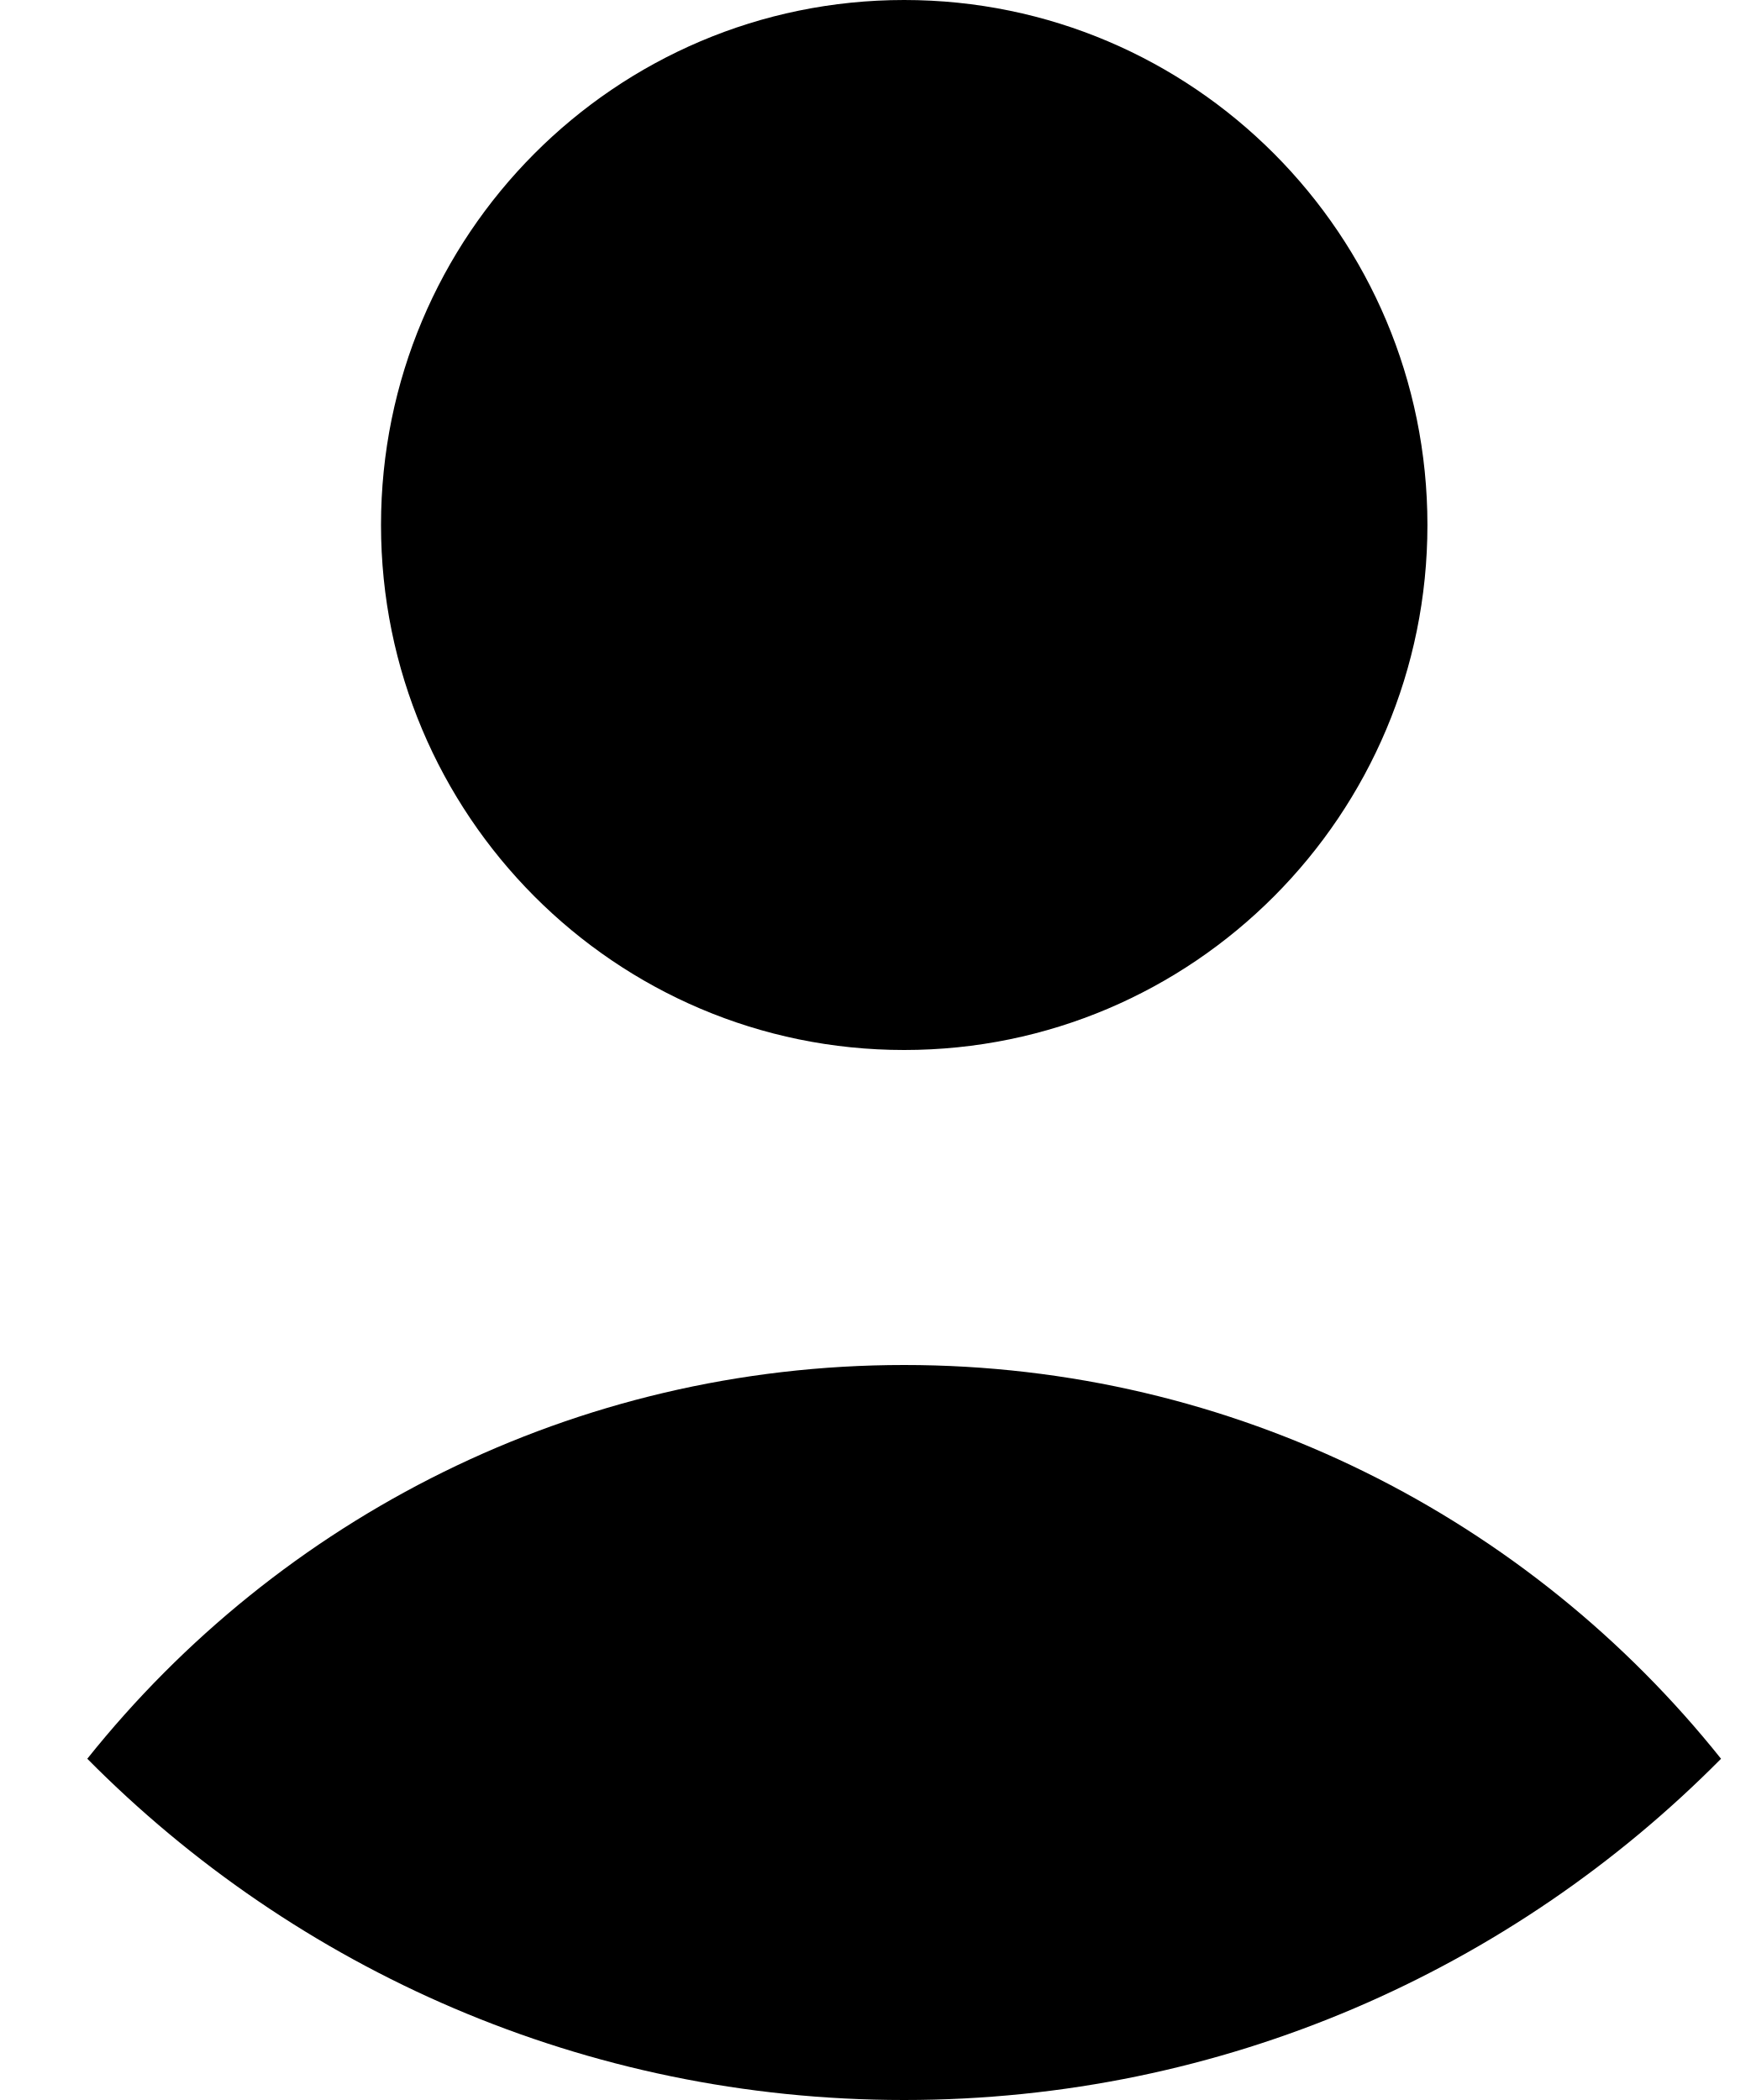
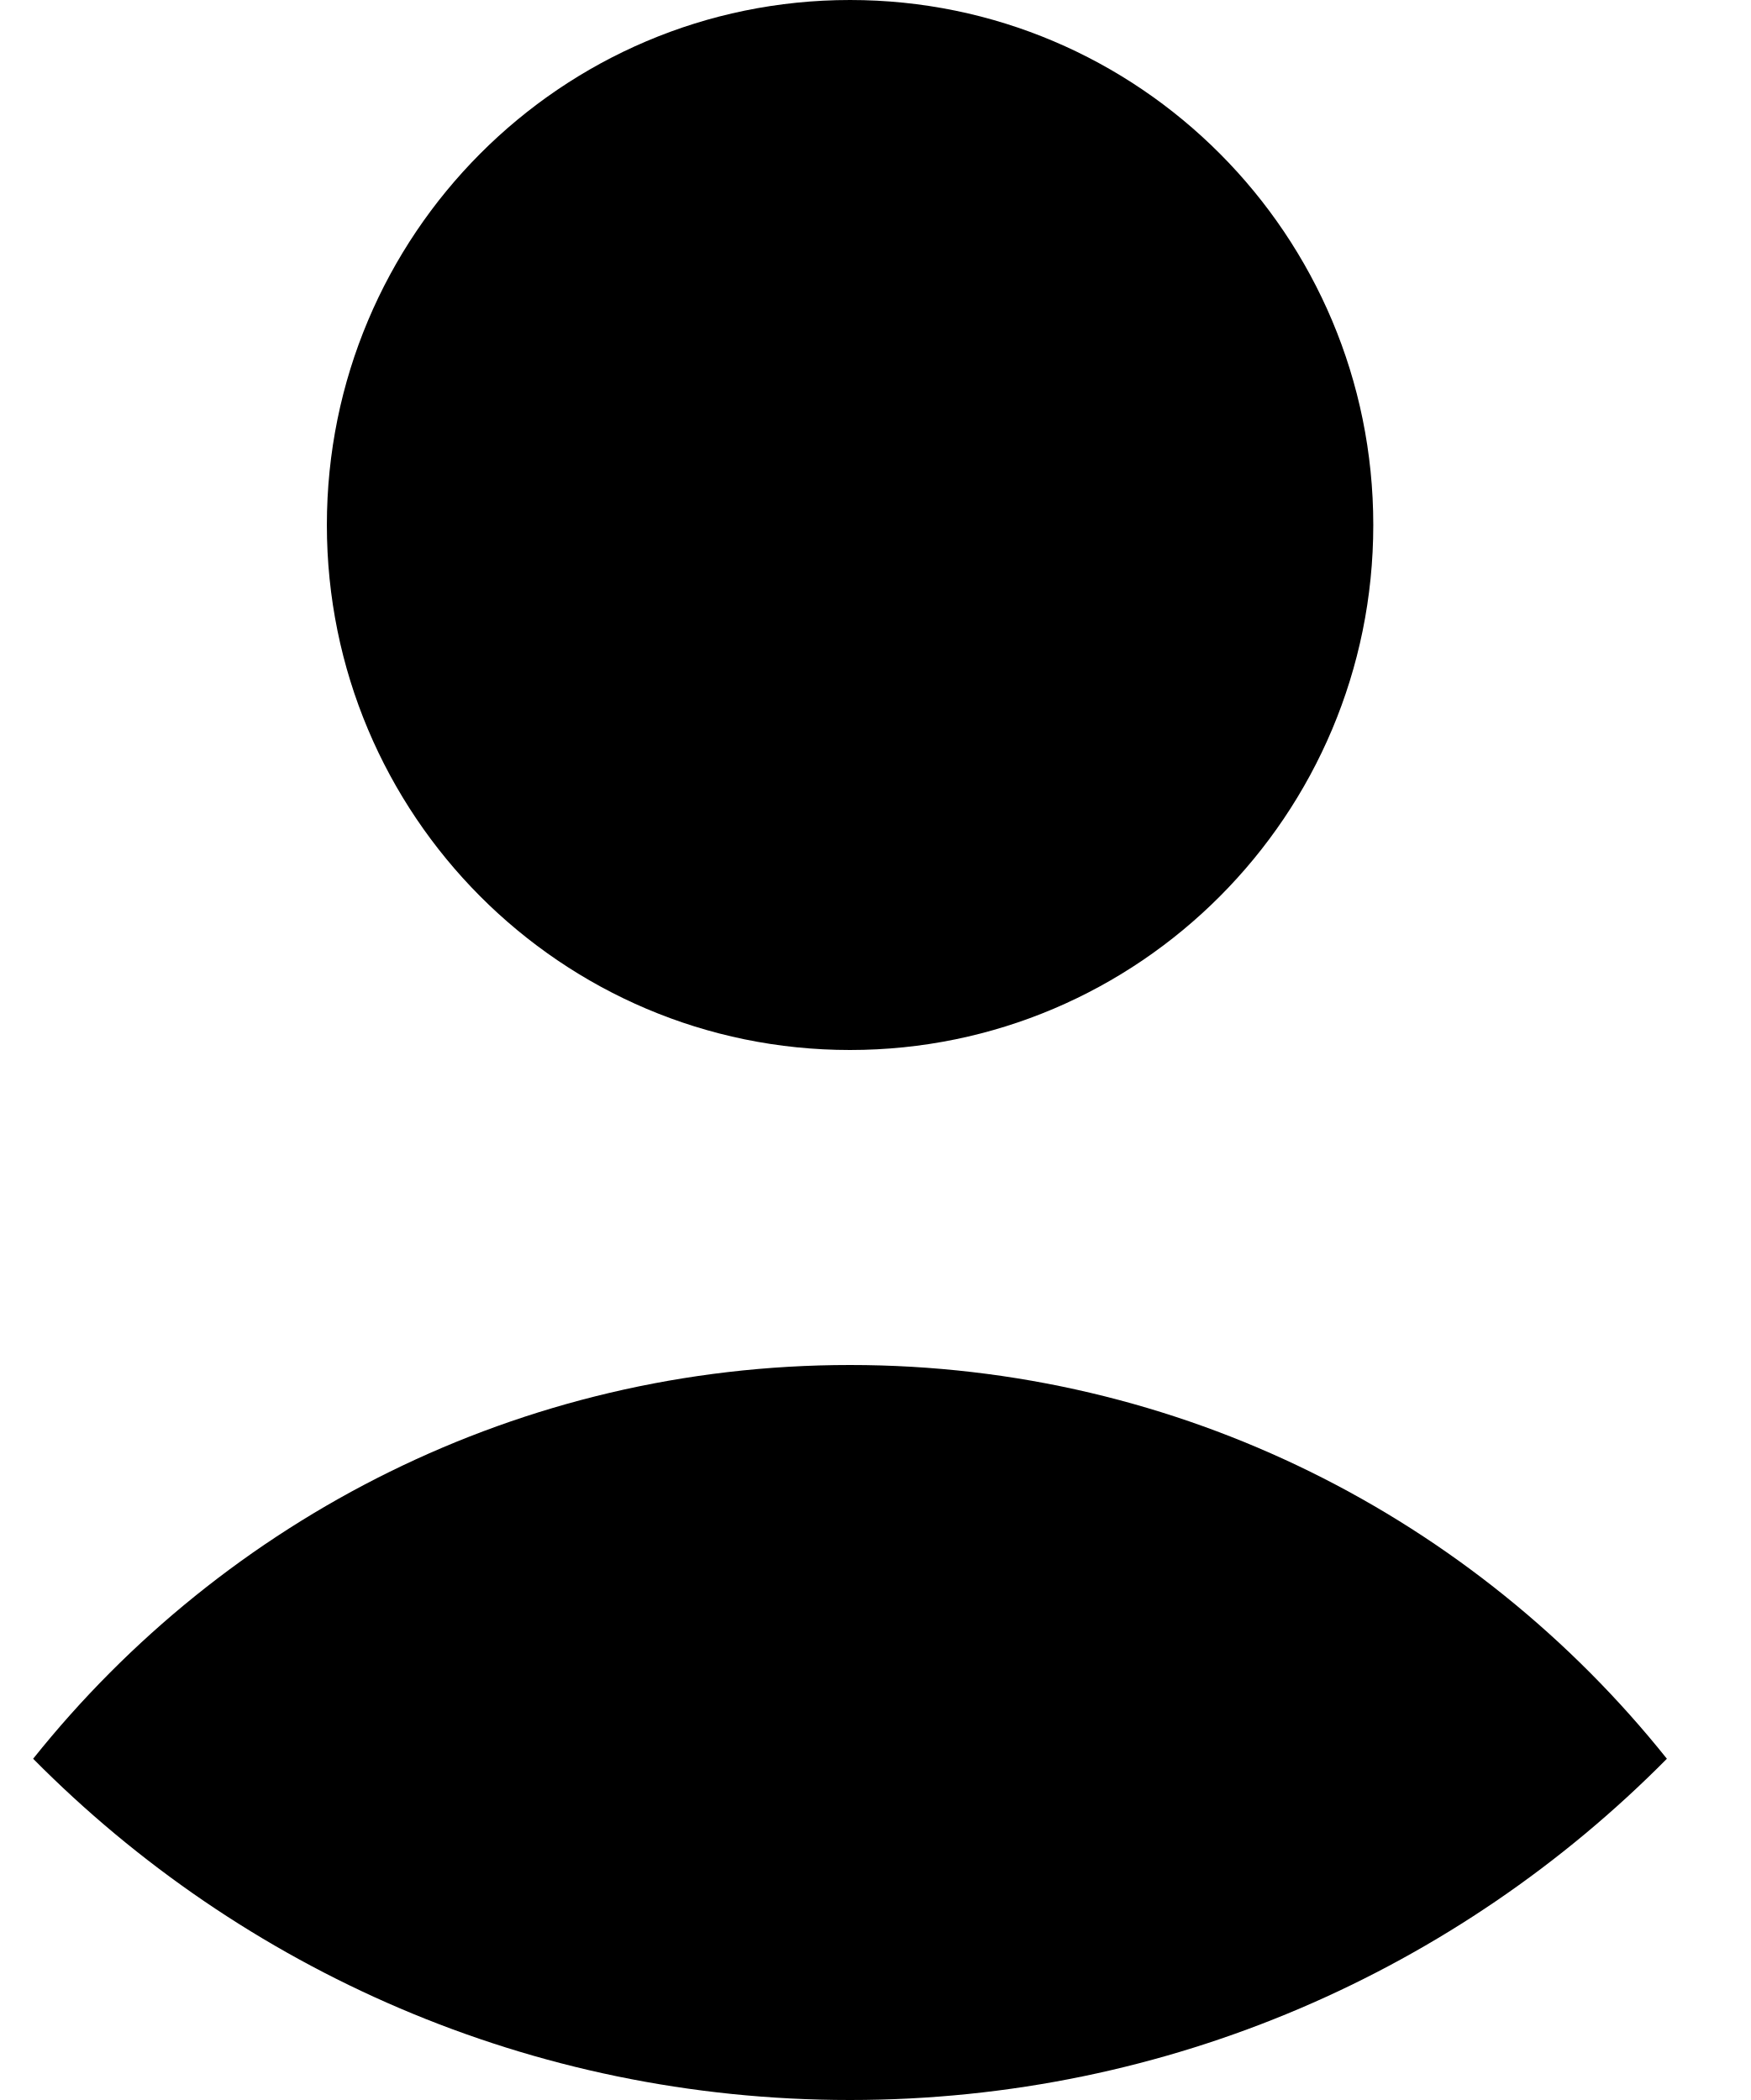
<svg xmlns="http://www.w3.org/2000/svg" width="15" height="18" viewBox="0 0 15 18" fill="none">
-   <path fill-rule="evenodd" clip-rule="evenodd" d="M0.748 15.075C2.391 13.017 4.917 11.7 7.748 11.7C10.58 11.7 13.105 13.017 14.748 15.075C12.961 16.881 10.485 18 7.748 18C5.011 18 2.535 16.881 0.748 15.075ZM12.232 4.5C12.232 6.985 10.224 9 7.748 9C5.272 9 3.265 6.985 3.265 4.5C3.265 2.015 5.272 0 7.748 0C10.224 0 12.232 2.015 12.232 4.5Z" fill="currentColor" />
+   <path fill-rule="evenodd" clip-rule="evenodd" d="M0.284 15.075C1.927 13.017 4.453 11.7 7.284 11.7C10.116 11.7 12.641 13.017 14.284 15.075C12.497 16.881 10.021 18 7.284 18C4.547 18 2.071 16.881 0.284 15.075ZM11.768 4.5C11.768 6.985 9.76 9 7.284 9C4.808 9 2.801 6.985 2.801 4.5C2.801 2.015 4.808 0 7.284 0C9.76 0 11.768 2.015 11.768 4.5Z" fill="currentColor" />
</svg>
